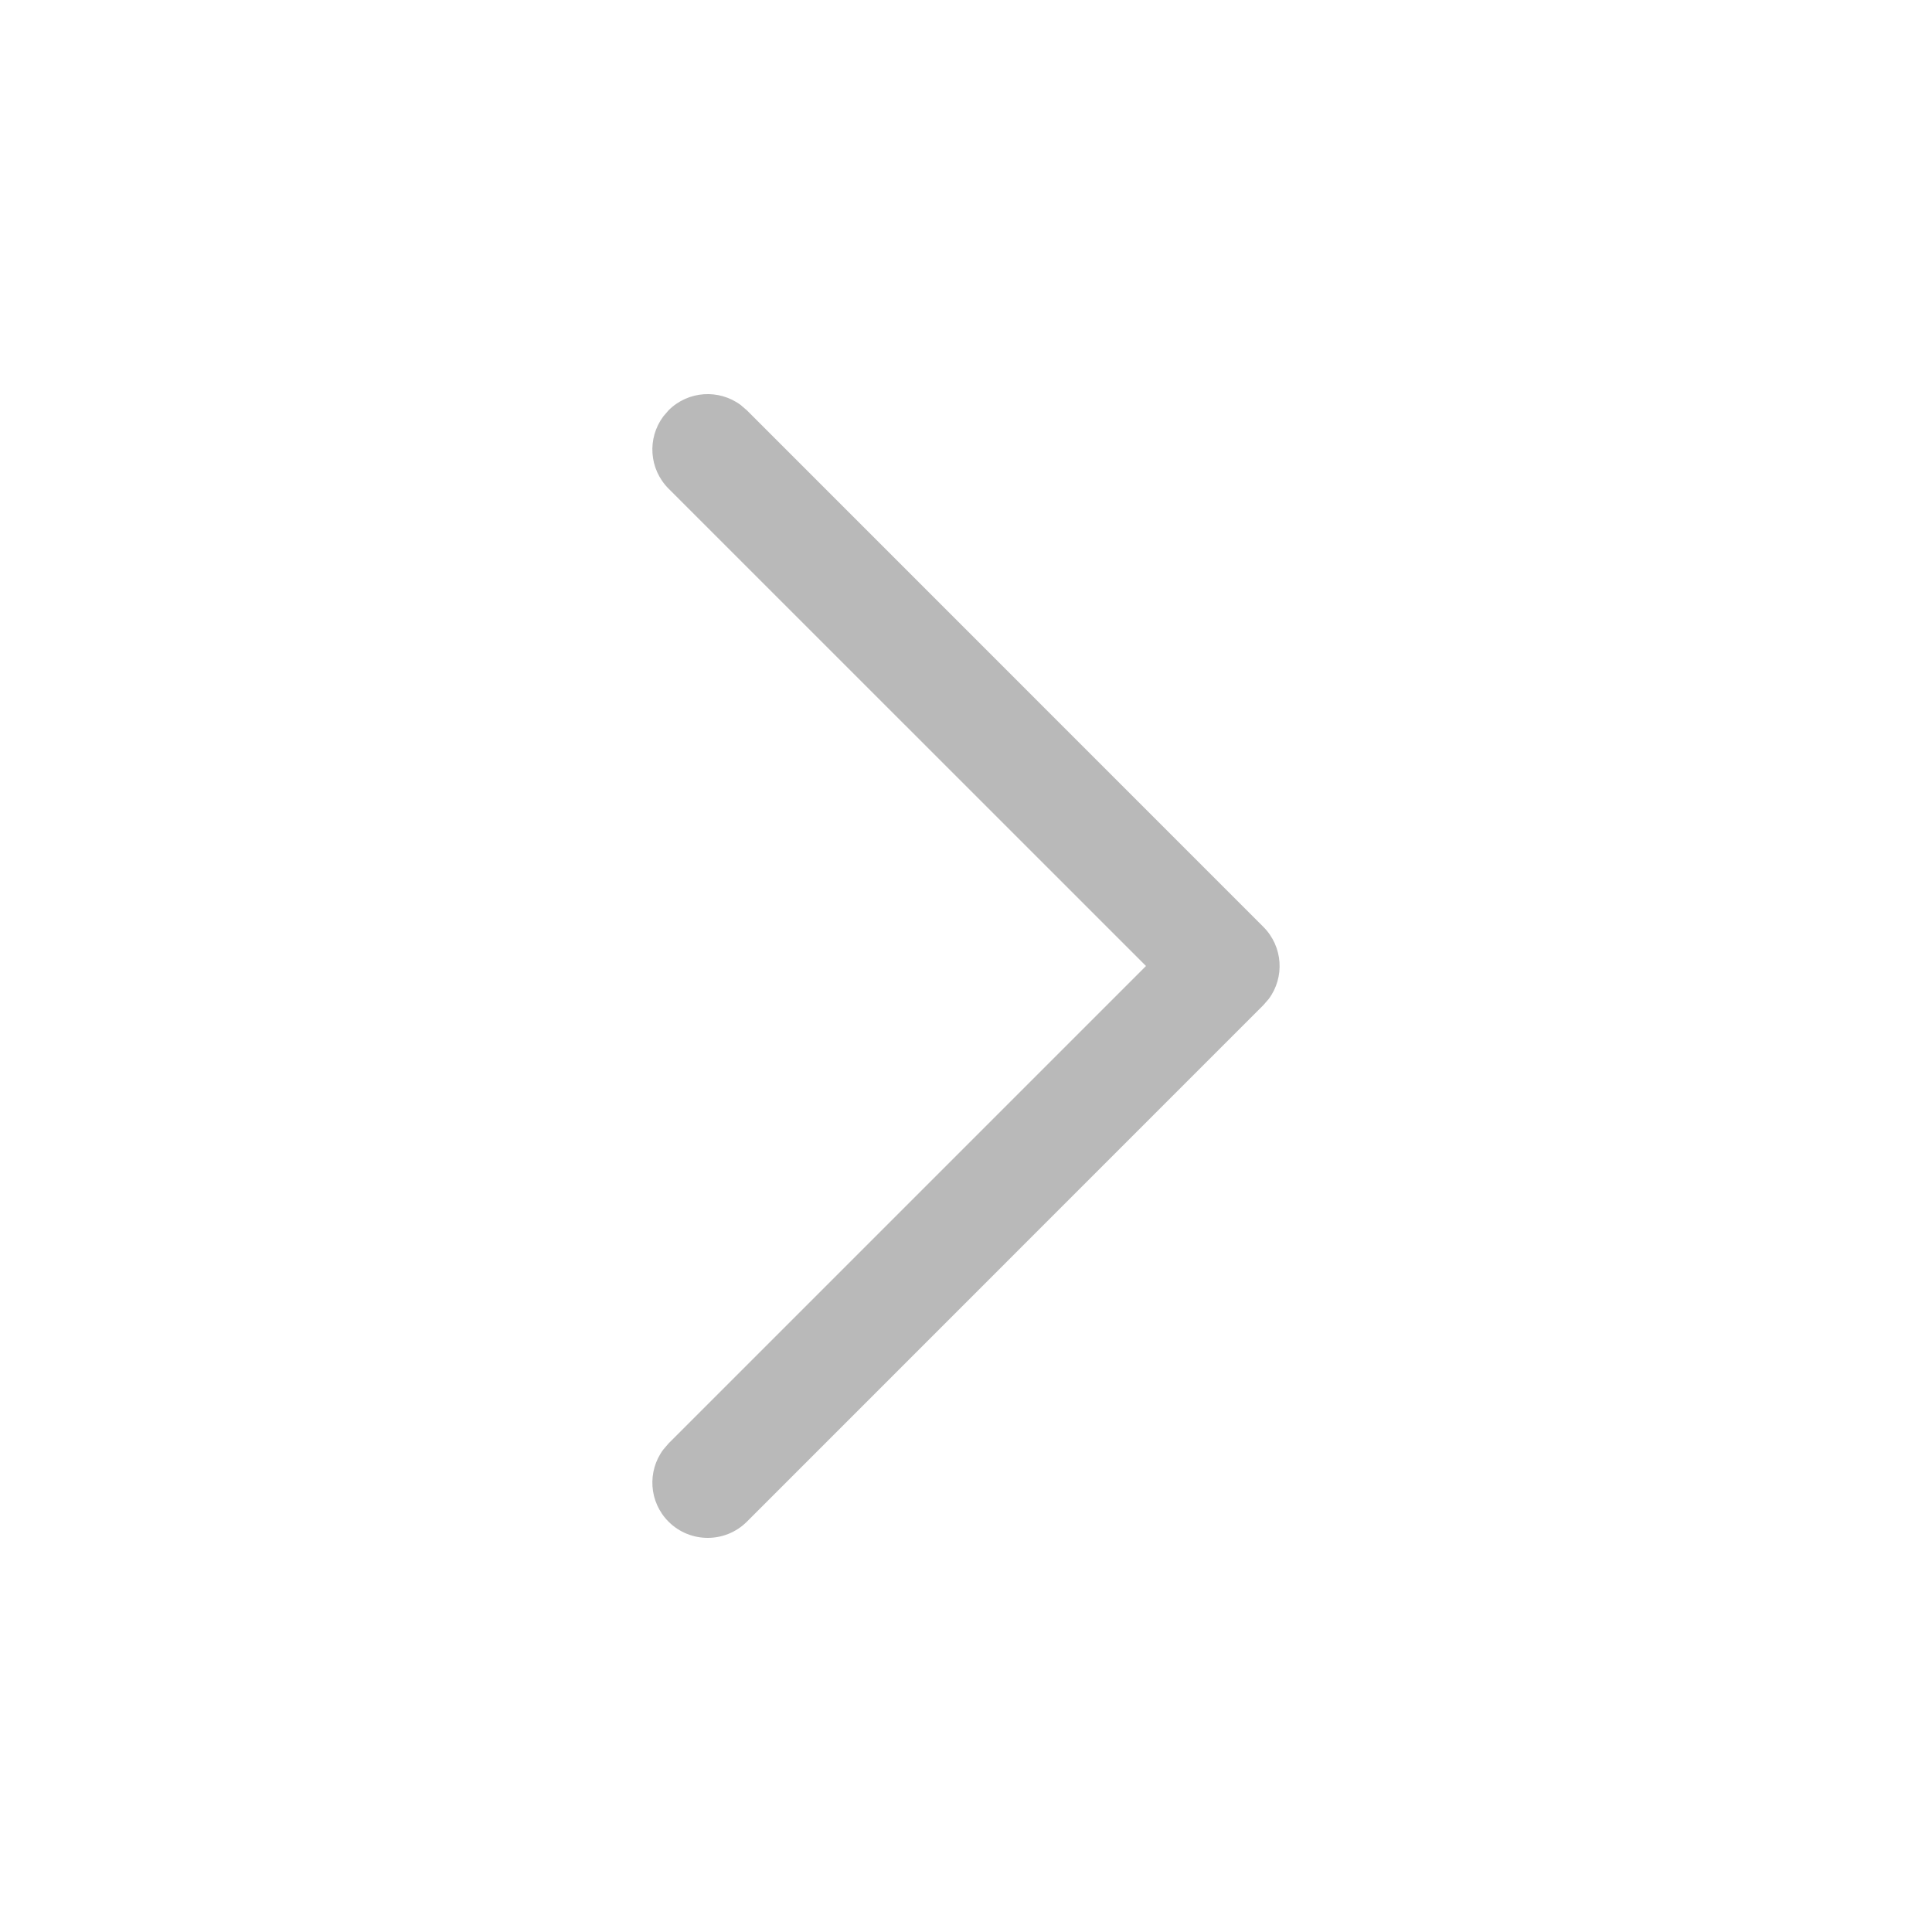
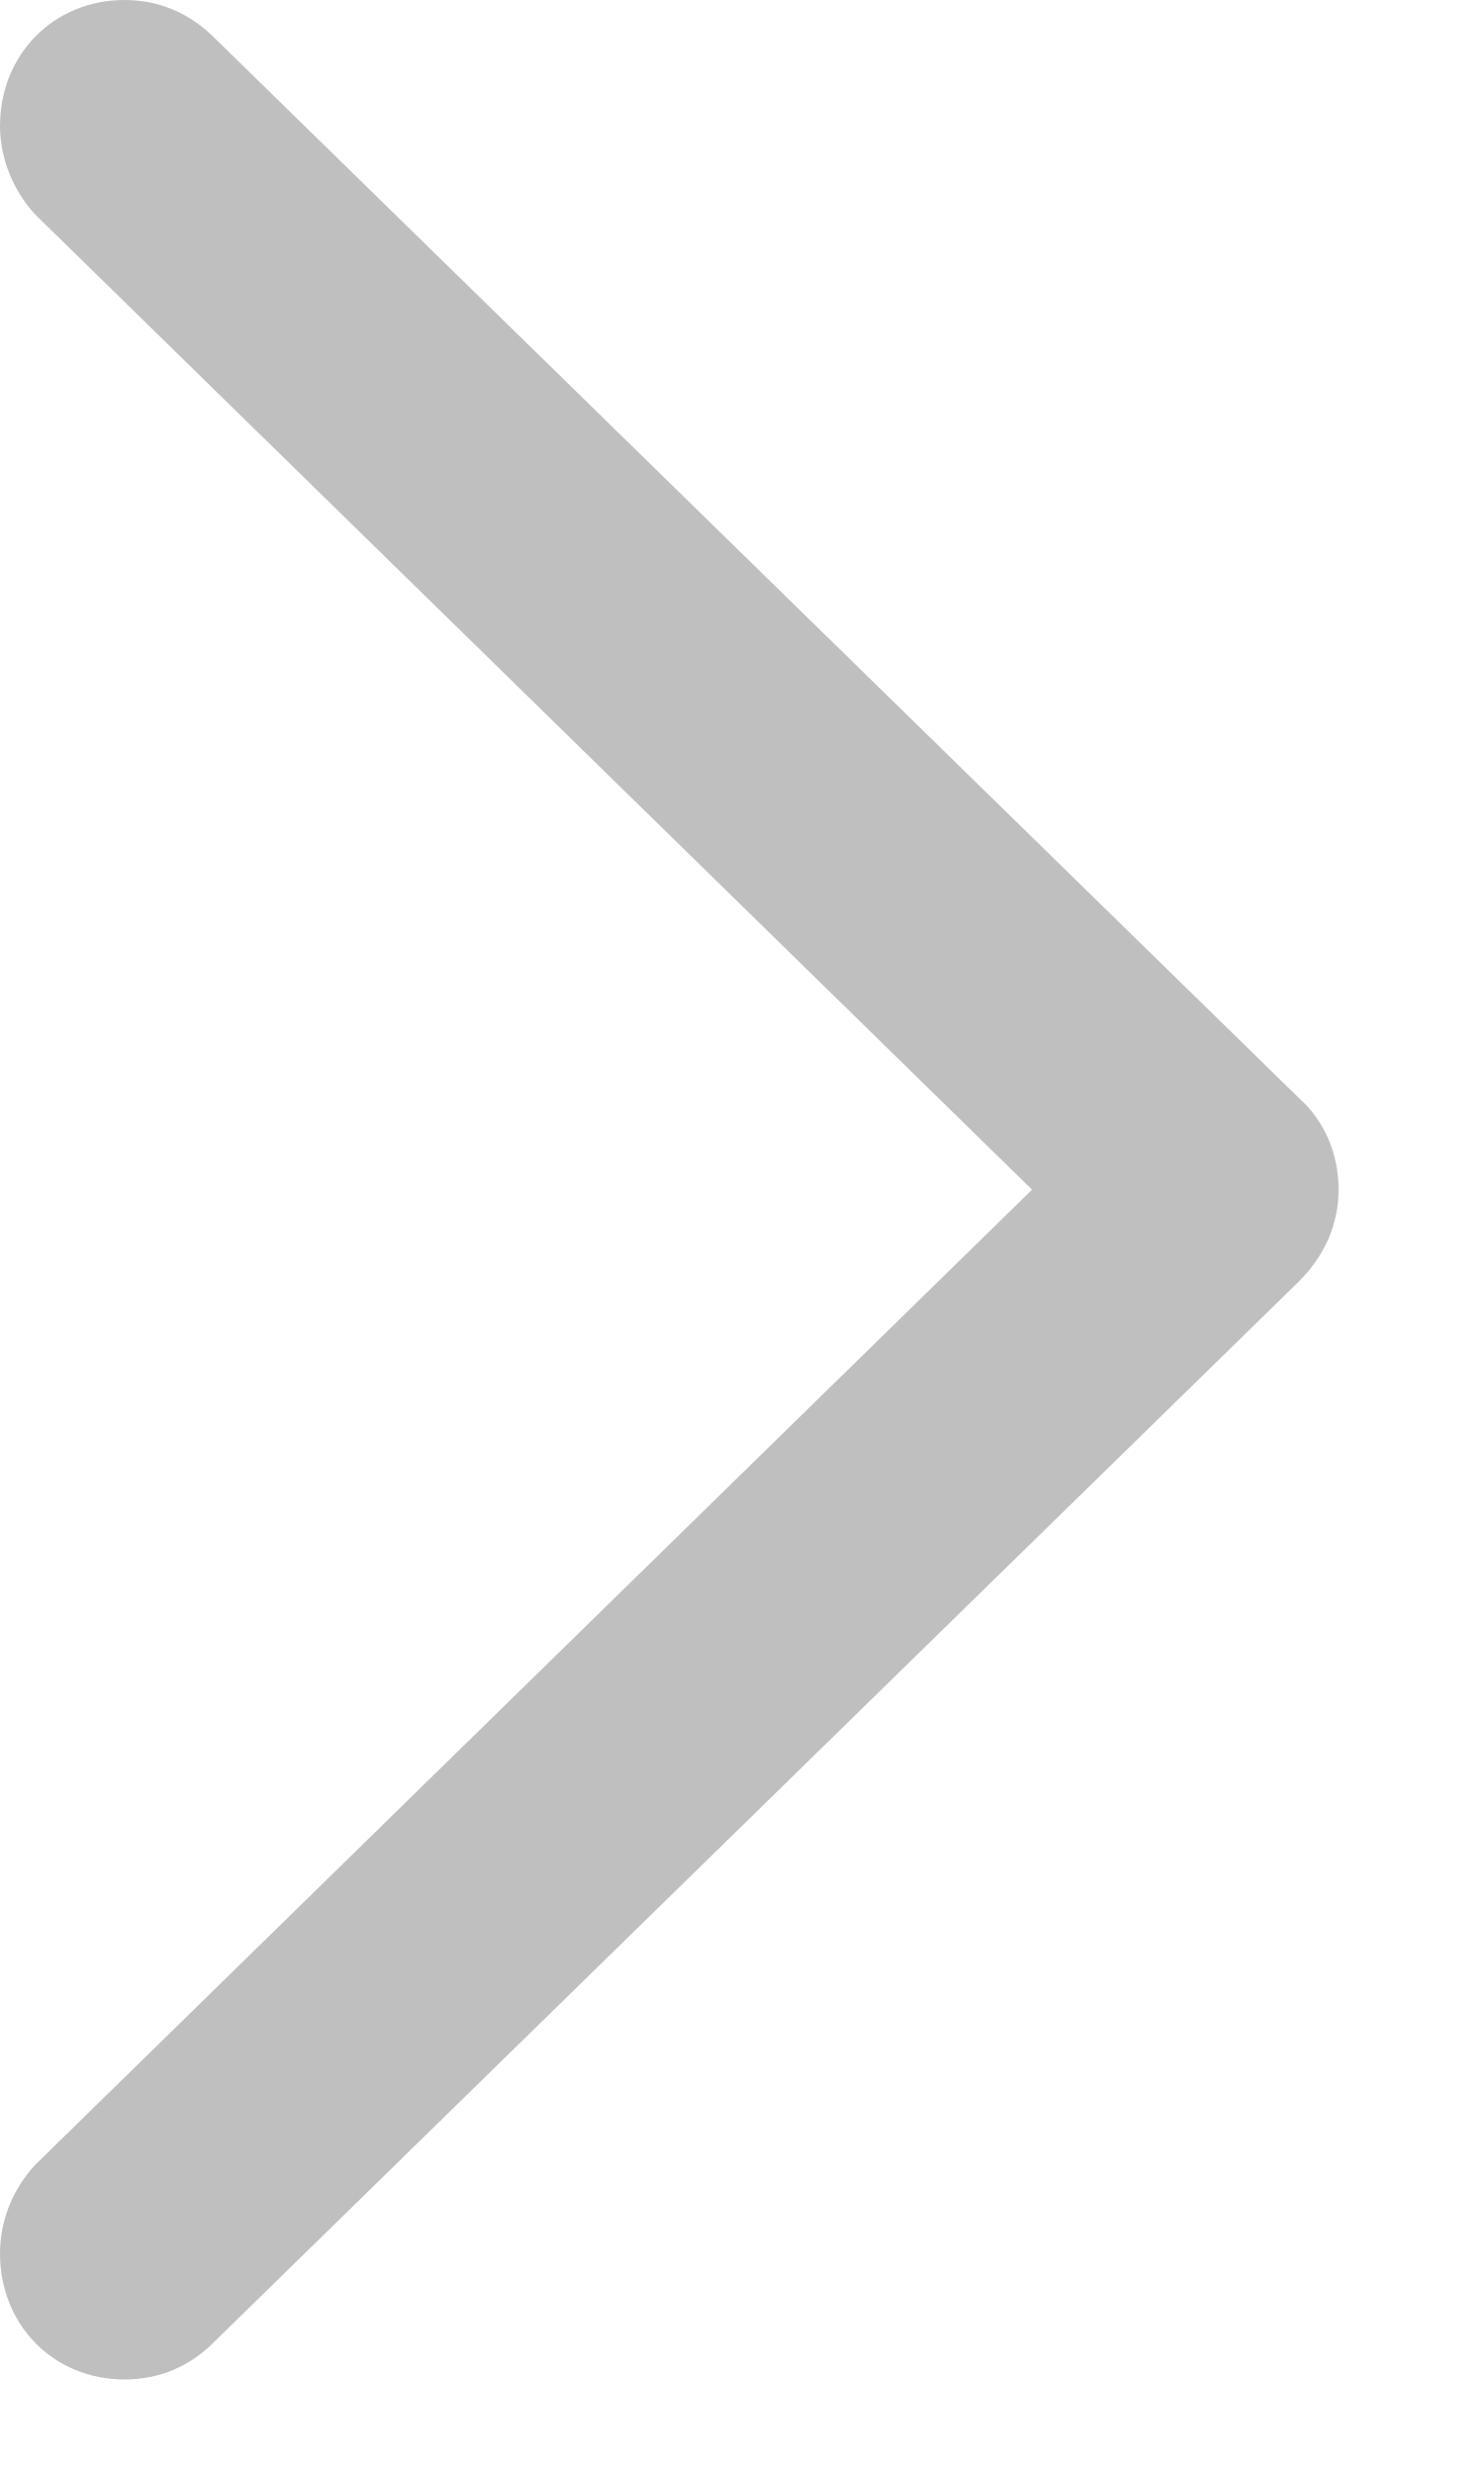
- <svg xmlns="http://www.w3.org/2000/svg" width="24" height="24" viewBox="0 0 24 24" fill="none">
-   <path d="M8.305 18.903C8.061 18.659 8.039 18.277 8.239 18.008L8.305 17.931L14.236 12L8.305 6.07C8.061 5.825 8.039 5.444 8.239 5.174L8.305 5.097C8.549 4.853 8.931 4.831 9.201 5.031L9.278 5.097L15.694 11.514C15.938 11.758 15.961 12.14 15.761 12.409L15.694 12.486L9.278 18.903C9.009 19.171 8.574 19.171 8.305 18.903Z" fill="#757575" fill-opacity="0.5" />
+ <svg xmlns="http://www.w3.org/2000/svg" width="9" height="15" viewBox="0 0 9 15" fill="none">
+   <path d="M0.755 14.427C0.971 14.427 1.154 14.344 1.295 14.203L7.877 7.77C8.035 7.612 8.118 7.421 8.118 7.213C8.118 6.998 8.035 6.798 7.877 6.657L1.303 0.232C1.154 0.083 0.971 0 0.755 0C0.324 0 0 0.332 0 0.764C0 0.963 0.083 1.162 0.216 1.303L6.259 7.213L0.216 13.123C0.083 13.265 0 13.456 0 13.663C0 14.095 0.324 14.427 0.755 14.427Z" fill="#BFBFBF" />
</svg>
